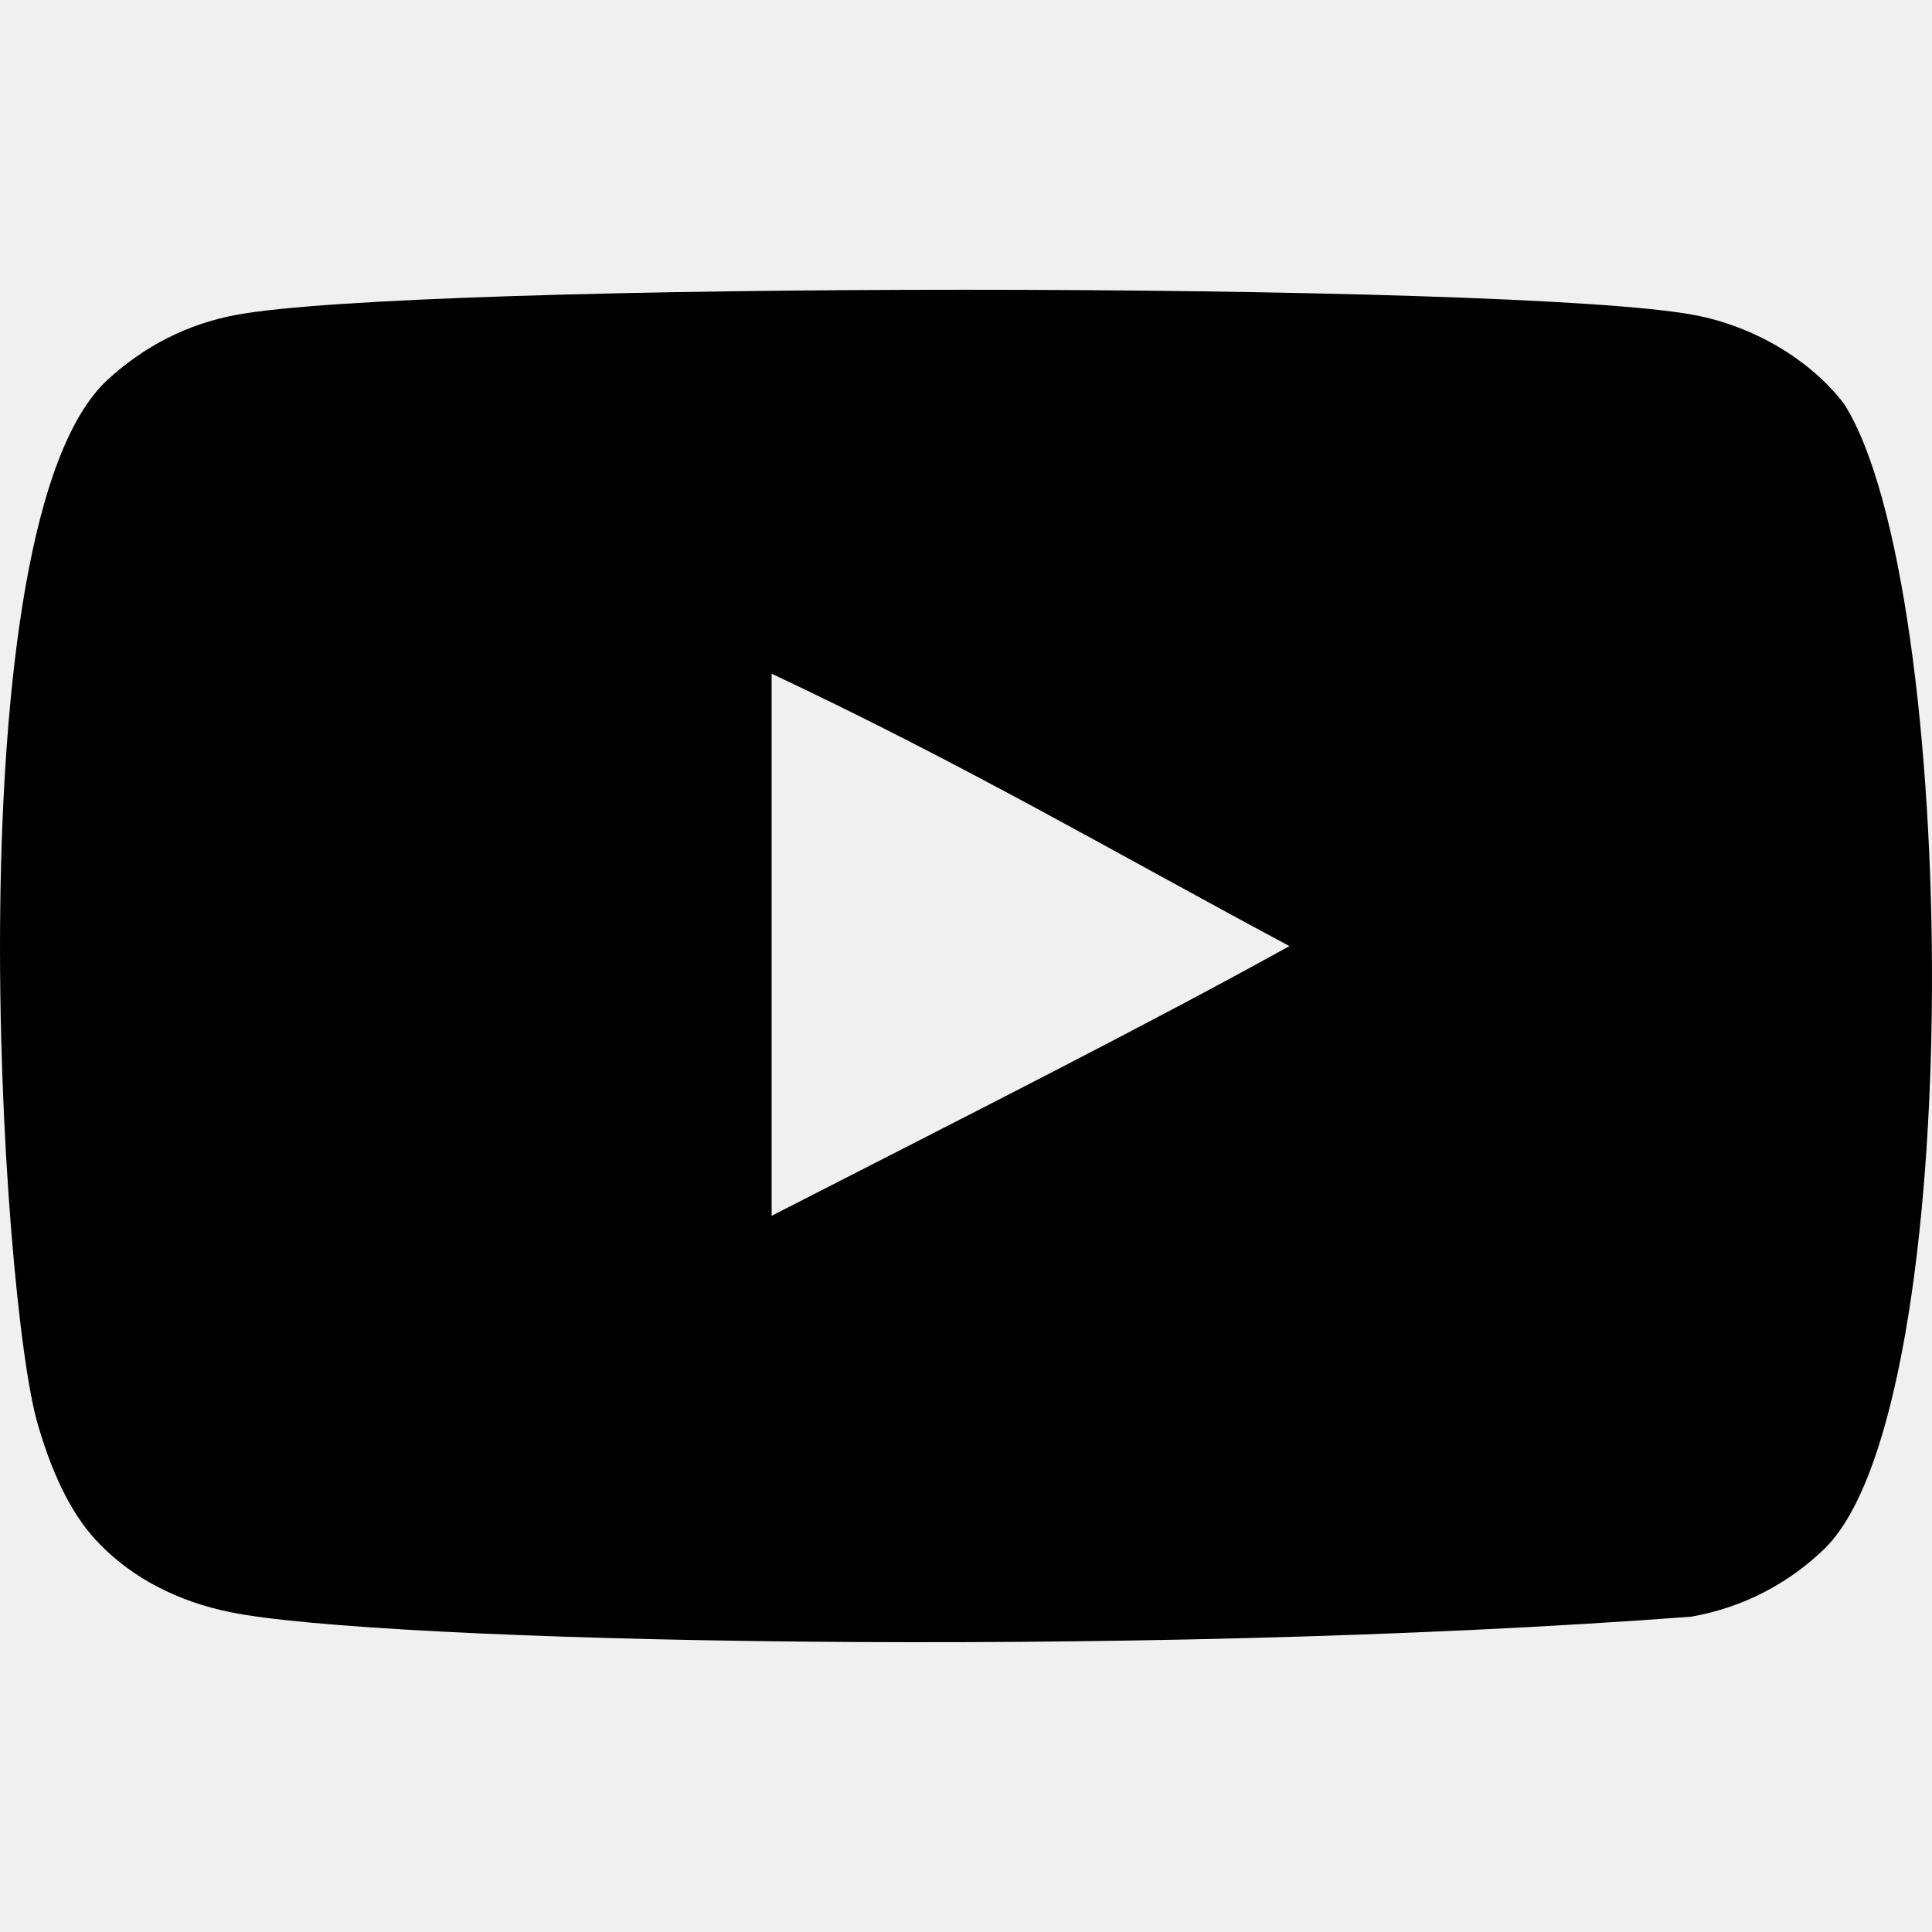
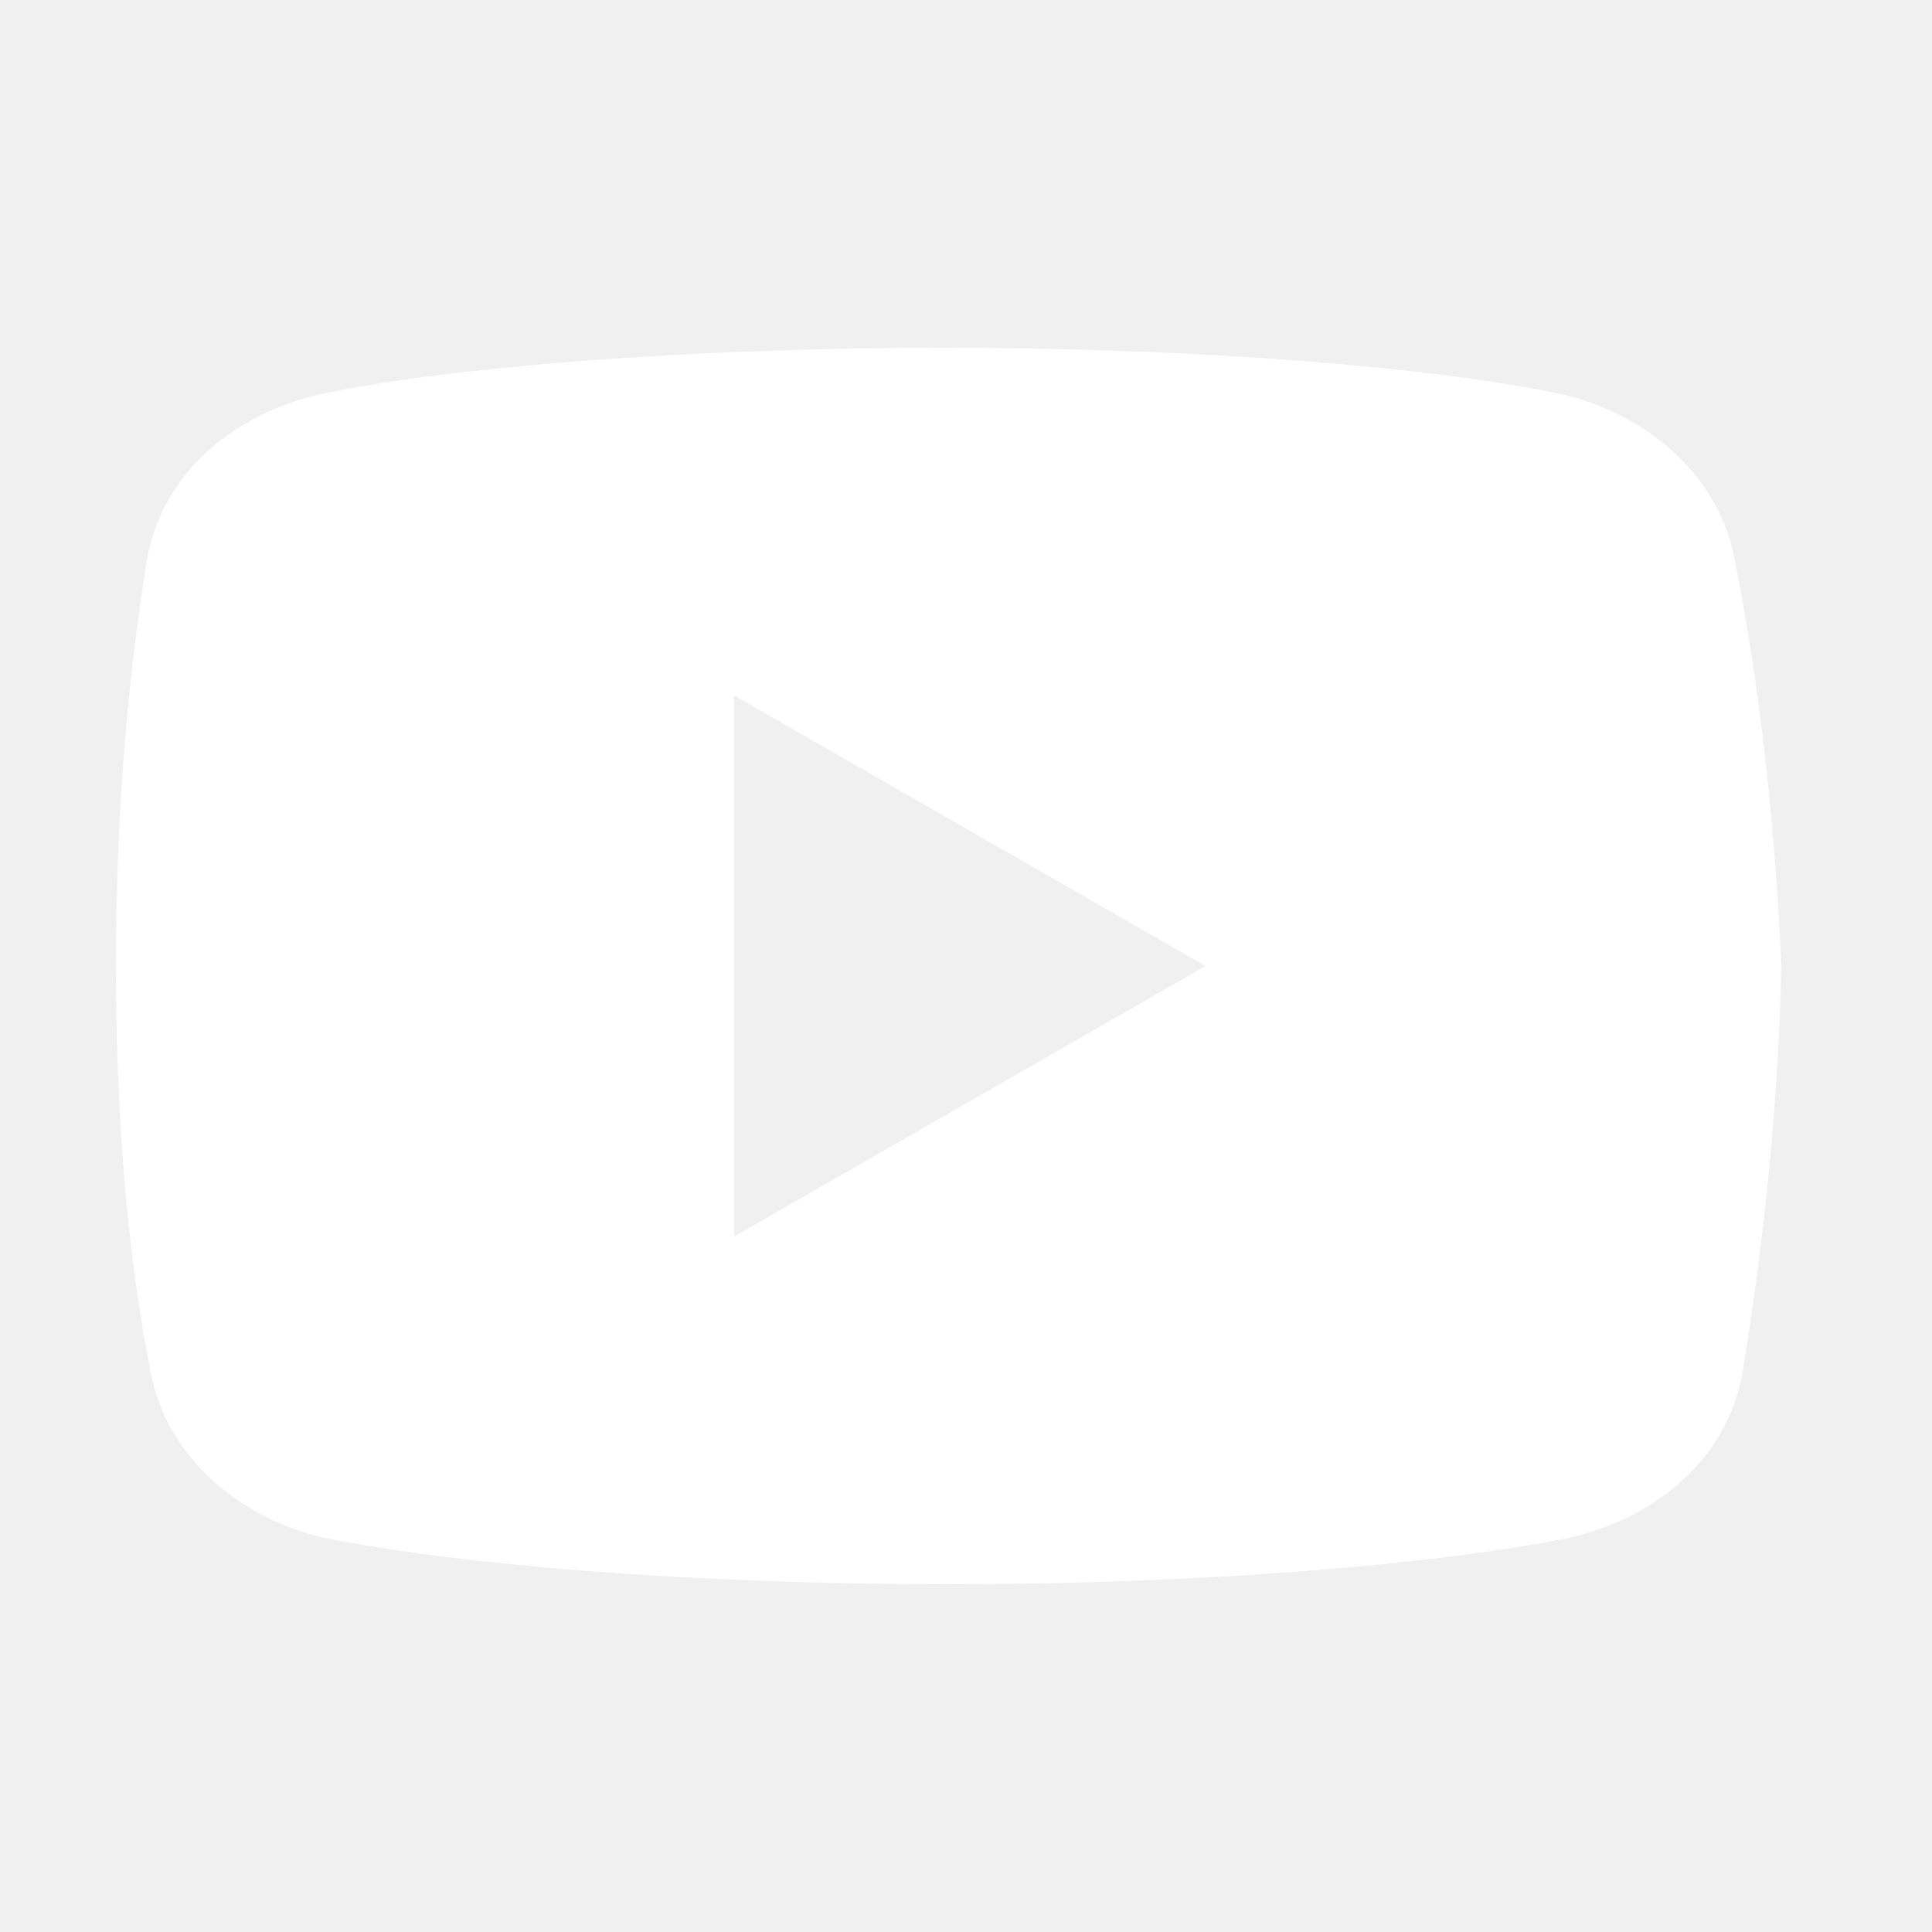
- <svg xmlns="http://www.w3.org/2000/svg" width="800px" height="800px" viewBox="0 -3 20 20" version="1.1">
-   <defs>
- 
- </defs>
-   <g id="Page-1" stroke="none" stroke-width="1" fill="none" fill-rule="evenodd">
-     <g id="Dribbble-Light-Preview" transform="translate(-300, -7442)" fill="#000000">
-       <g id="icons" transform="translate(56, 160)">
-         <path d="M251.988,7291.586 L251.988,7285.974 C253.981,7286.912 255.524,7287.817 257.348,7288.794 C255.843,7289.628 253.981,7290.565 251.988,7291.586 M263.091,7283.183 C262.747,7282.73 262.162,7282.378 261.538,7282.261 C259.705,7281.913 248.271,7281.912 246.439,7282.261 C245.939,7282.355 245.494,7282.582 245.111,7282.934 C243.5,7284.429 244.005,7292.452 244.393,7293.751 C244.557,7294.313 244.768,7294.719 245.034,7294.986 C245.376,7295.338 245.845,7295.58 246.384,7295.689 C247.893,7296.001 255.668,7296.175 261.506,7295.736 C262.044,7295.642 262.52,7295.391 262.896,7295.024 C264.386,7293.535 264.284,7285.062 263.091,7283.183" id="youtube-[#168]">
- 
- </path>
-       </g>
-     </g>
-   </g>
+ <svg xmlns="http://www.w3.org/2000/svg" fill="#FFFFFF" viewBox="0 0 50 50" width="50px" height="50px">
+   <path d="M 44.898 14.5 C 44.5 12.301 42.602 10.699 40.398 10.199 C 37.102 9.5 31 9 24.398 9 C 17.801 9 11.602 9.5 8.301 10.199 C 6.102 10.699 4.199 12.199 3.801 14.5 C 3.398 17 3 20.5 3 25 C 3 29.5 3.398 33 3.898 35.5 C 4.301 37.699 6.199 39.301 8.398 39.801 C 11.898 40.5 17.898 41 24.5 41 C 31.102 41 37.102 40.5 40.602 39.801 C 42.801 39.301 44.699 37.801 45.102 35.5 C 45.5 33 46 29.398 46.102 25 C 45.898 20.5 45.398 17 44.898 14.5 Z M 19 32 L 19 18 L 31.199 25 Z" />
</svg>
